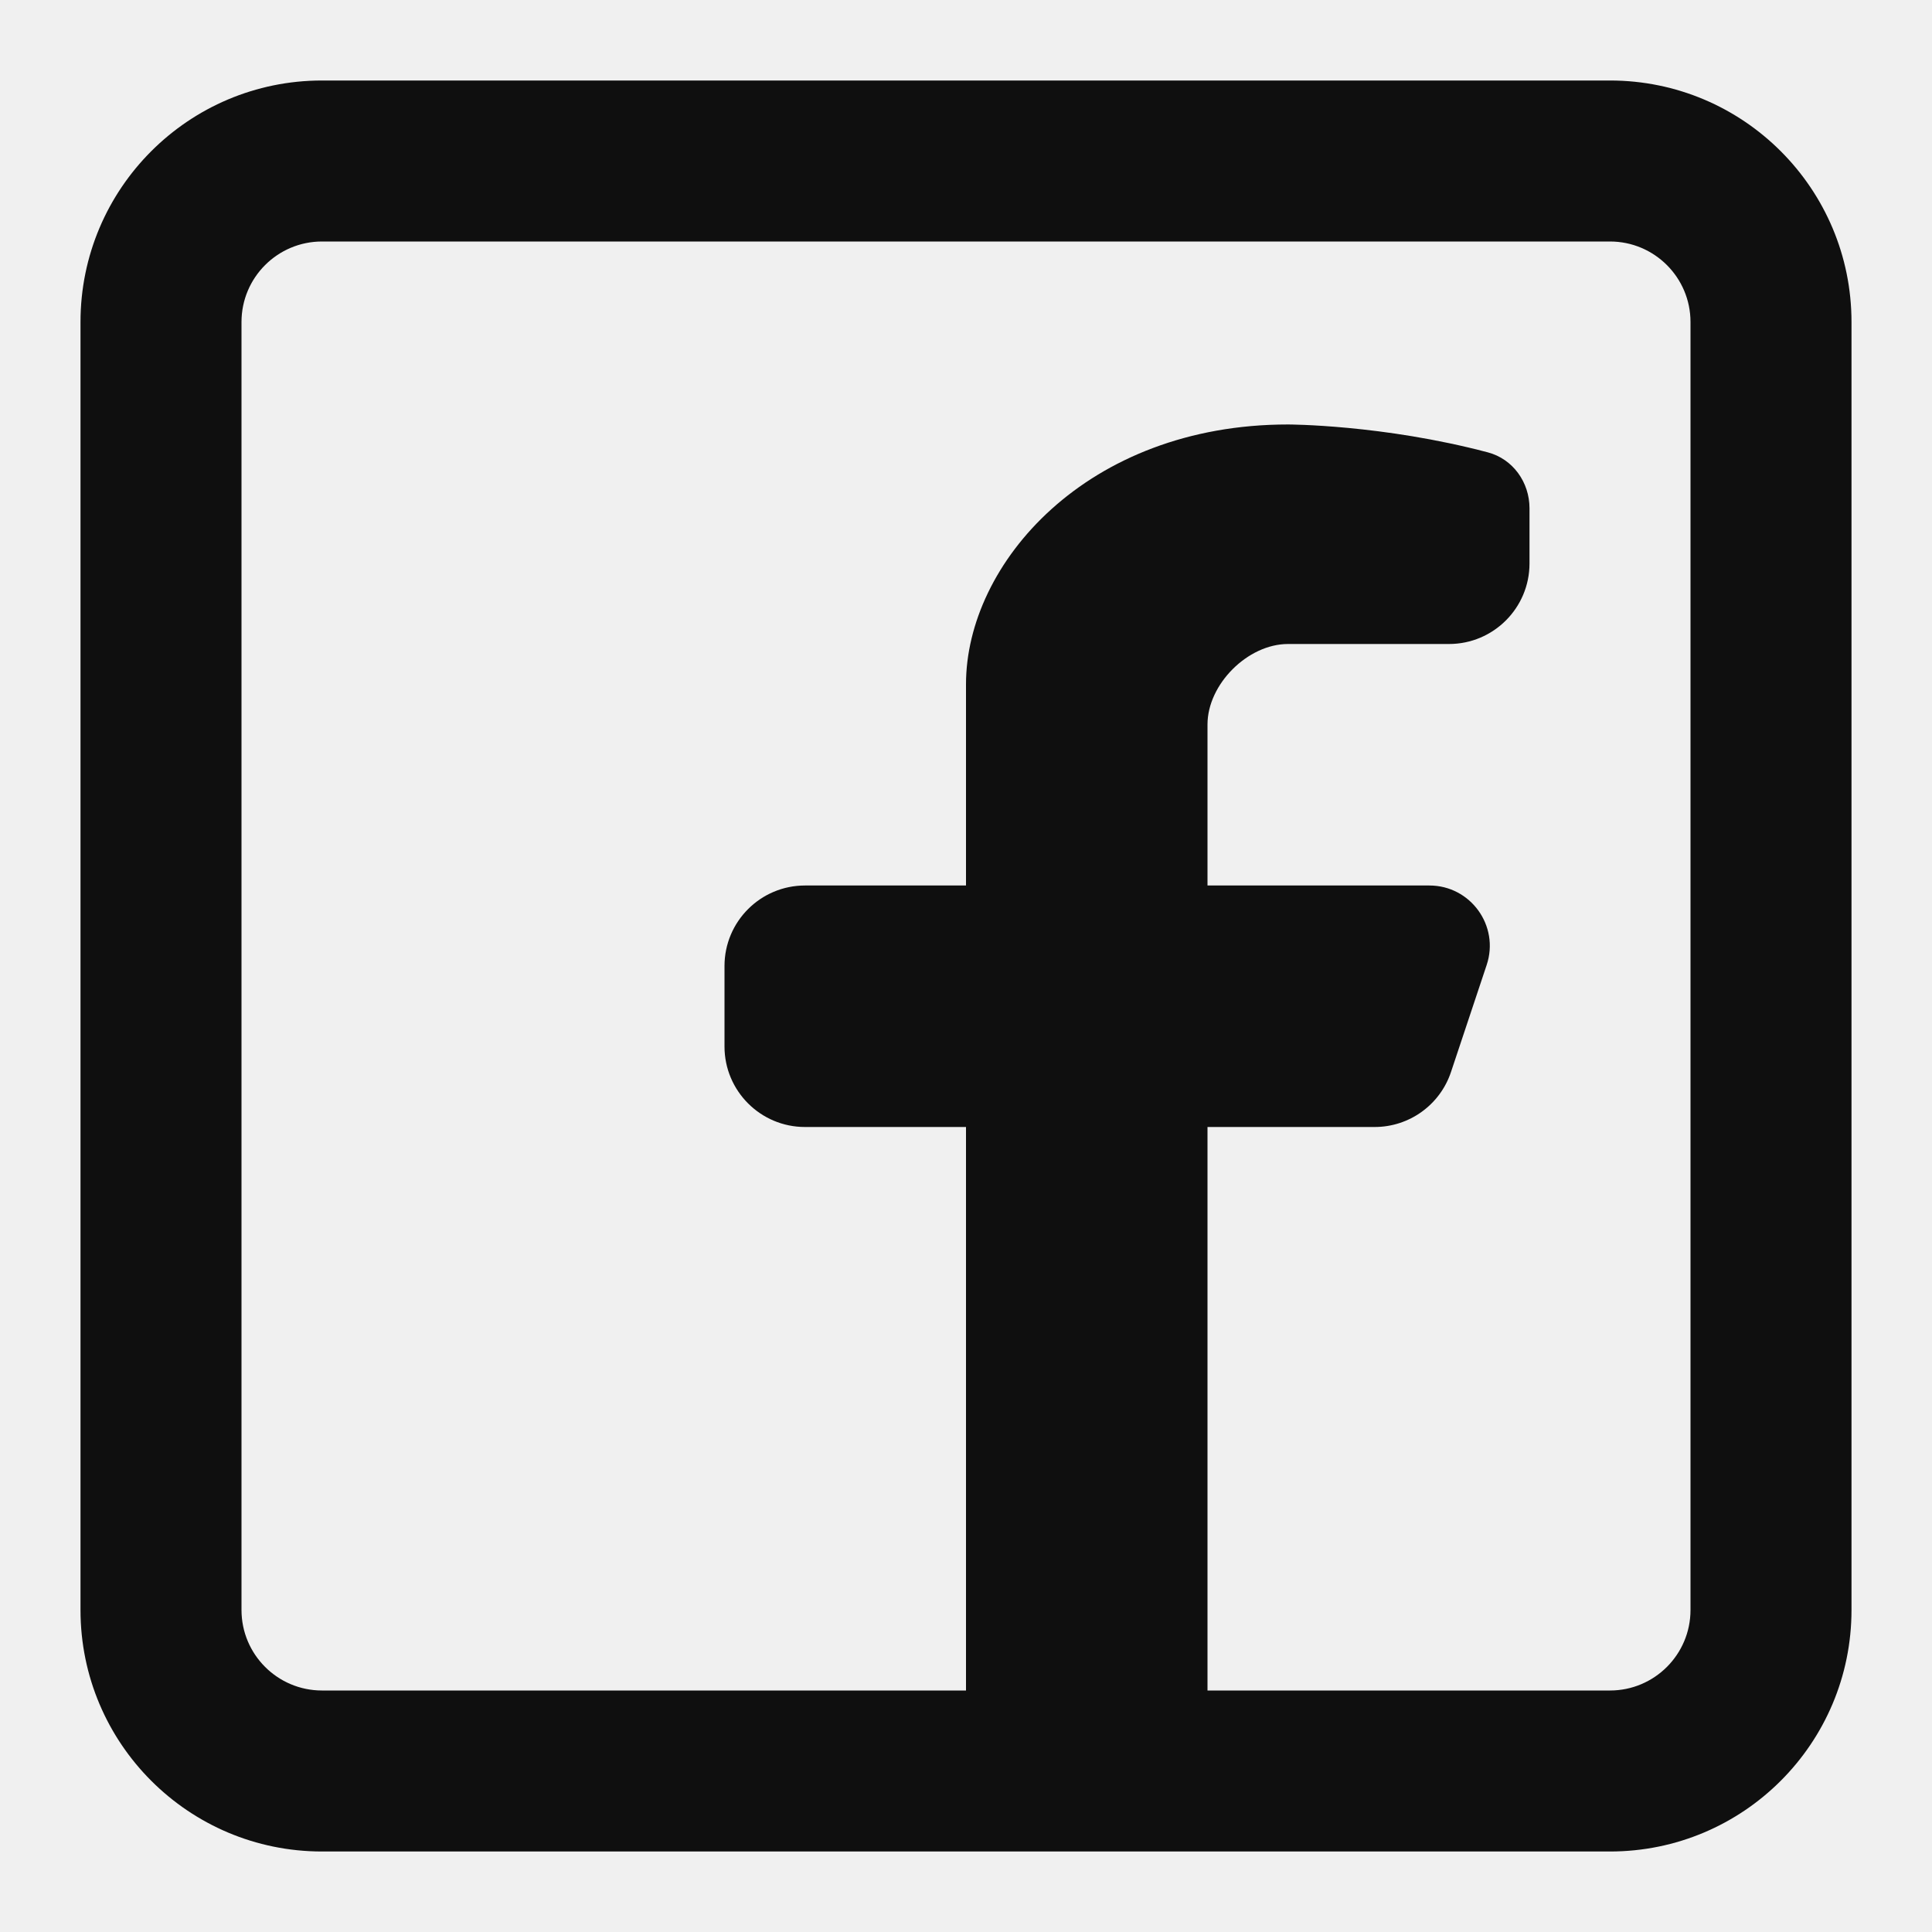
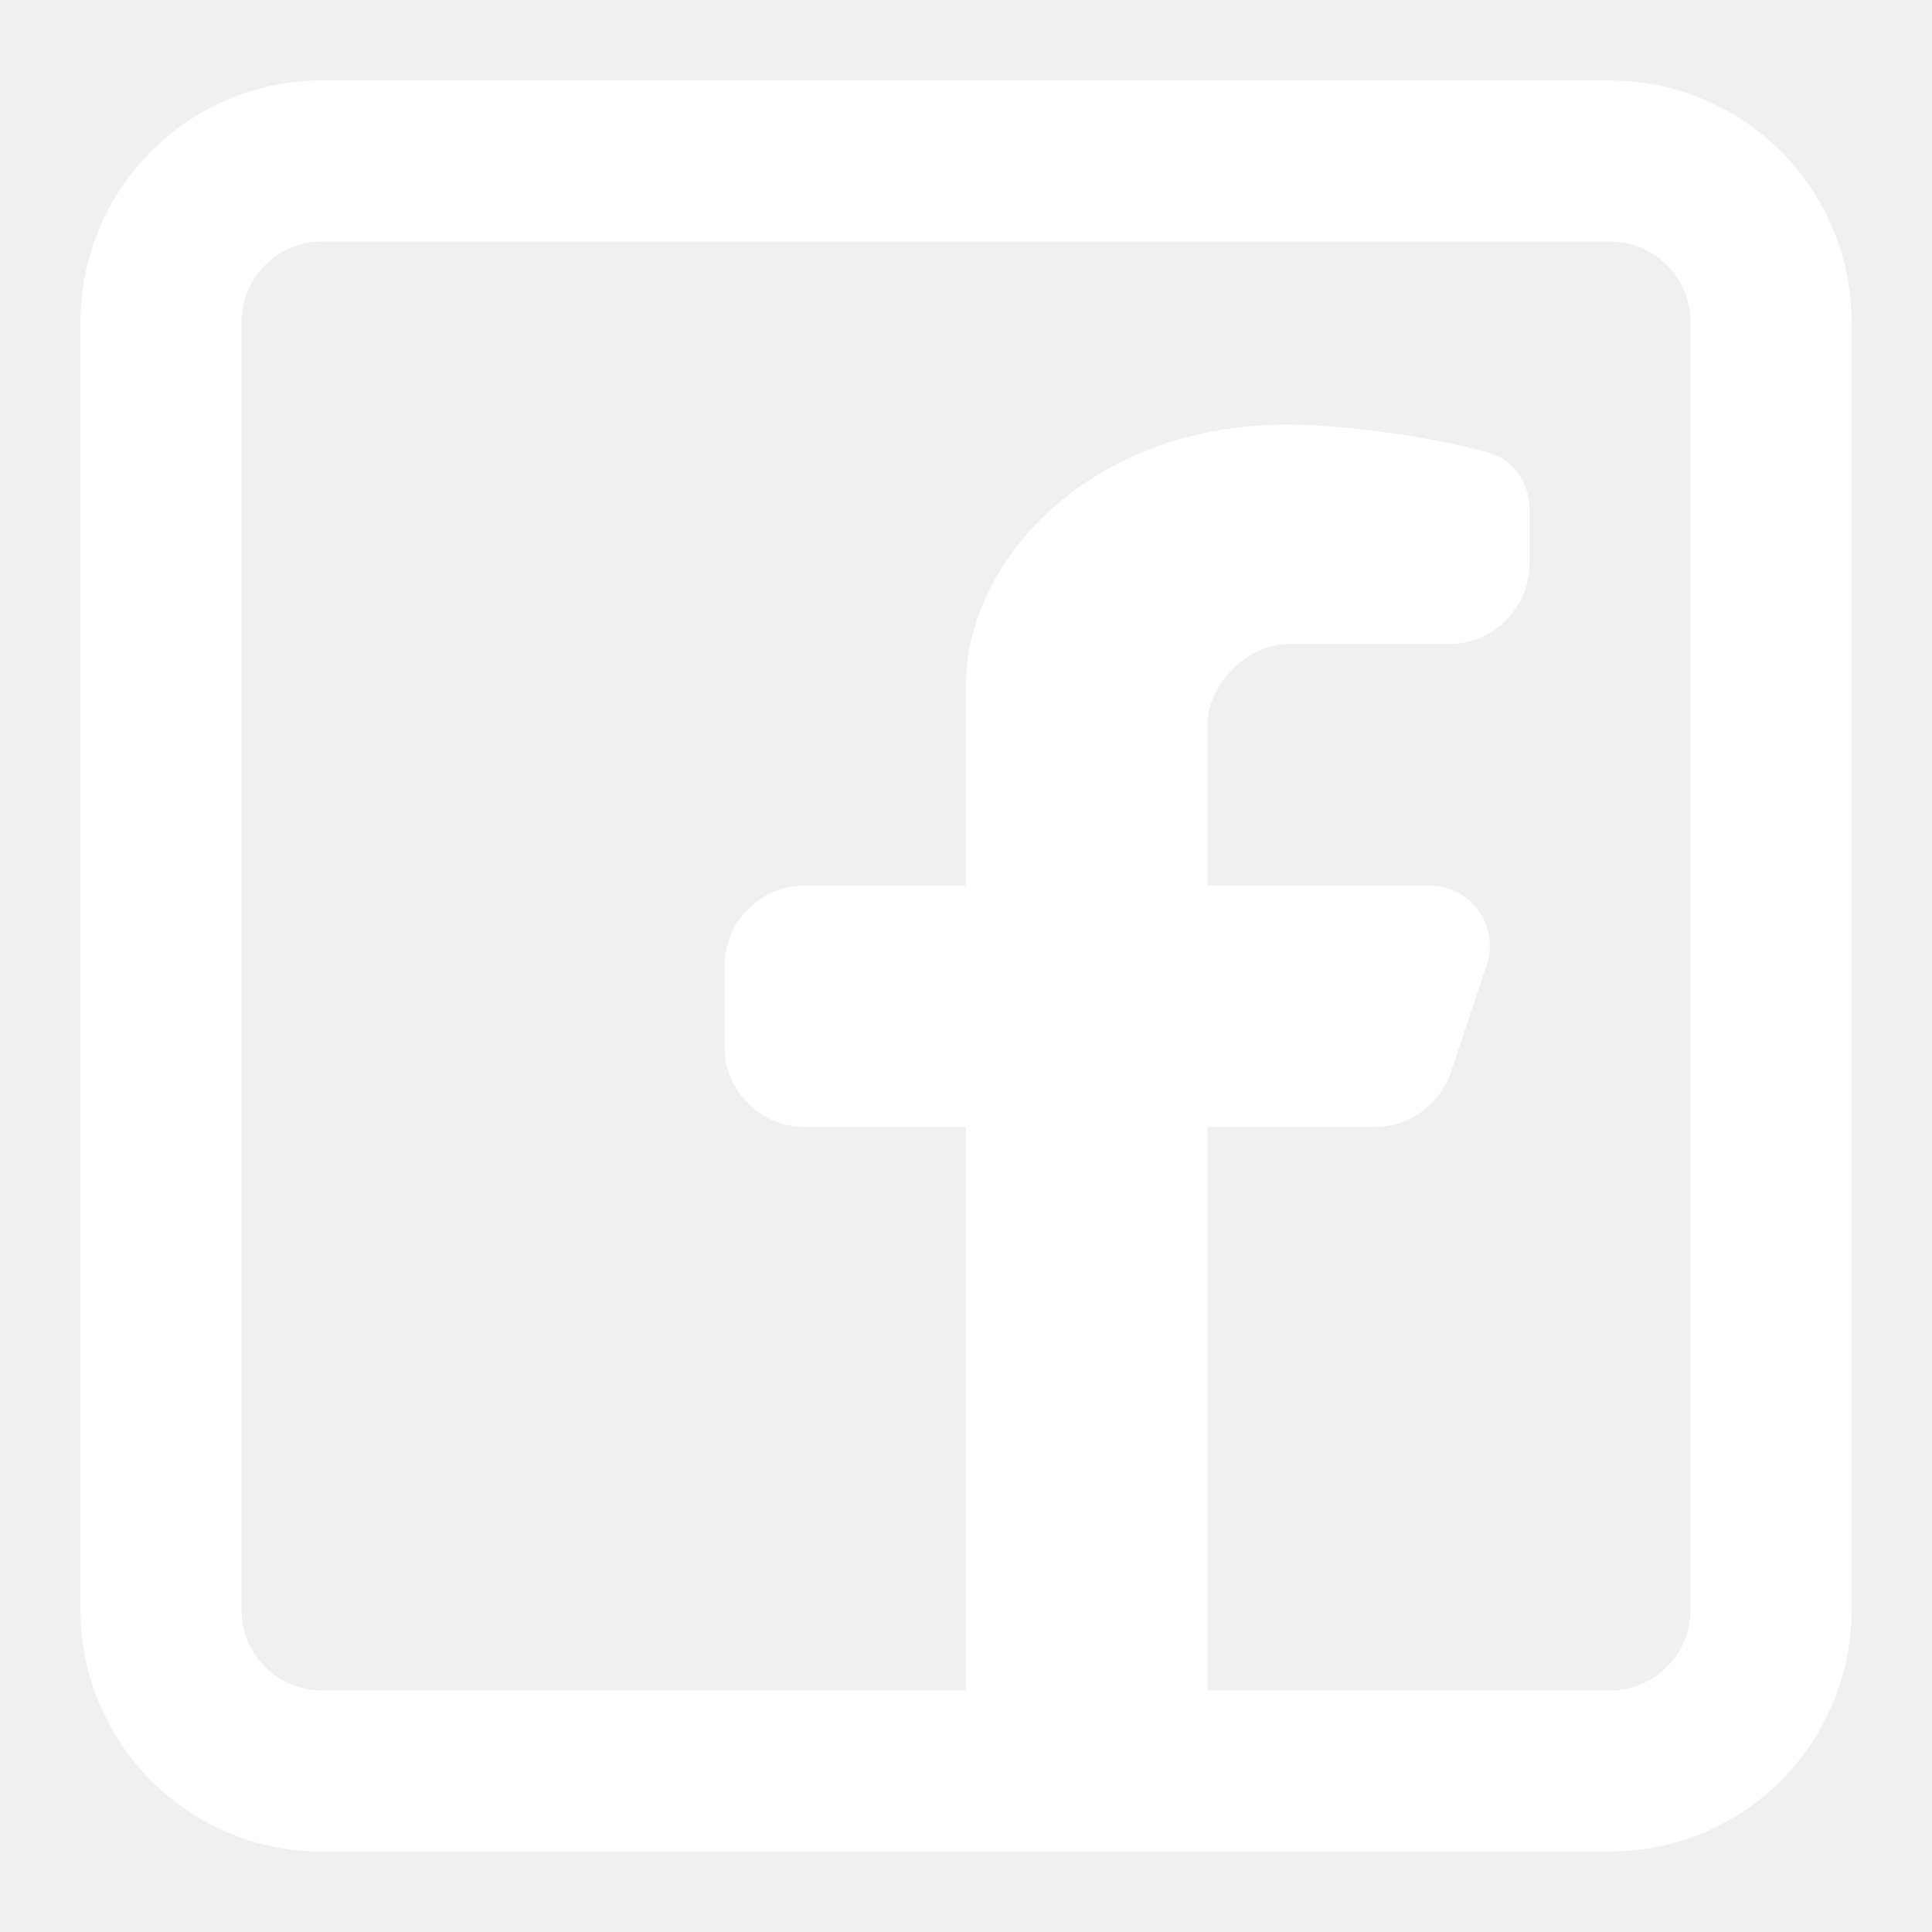
- <svg xmlns="http://www.w3.org/2000/svg" width="800px" height="800px" viewBox="0 0 24 24" fill="none">
-   <path fill-rule="evenodd" clip-rule="evenodd" d="M20 1C21.657 1 23 2.343 23 4V20C23 21.657 21.657 23 20 23H4C2.343 23 1 21.657 1 20V4C1 2.343 2.343 1 4 1H20ZM20 3C20.552 3 21 3.448 21 4V20C21 20.552 20.552 21 20 21H15V14H17.076C17.507 14 17.889 13.725 18.025 13.316L18.468 11.987C18.63 11.501 18.268 11 17.756 11H15V9C15 8.5 15.5 8 16 8H18C18.552 8 19 7.552 19 7V6.314C19 5.991 18.794 5.701 18.481 5.619C17.171 5.273 16 5.273 16 5.273C13.5 5.273 12 7 12 8.5V11H10C9.448 11 9 11.448 9 12V13C9 13.552 9.448 14 10 14H12V21H4C3.448 21 3 20.552 3 20V4C3 3.448 3.448 3 4 3H20Z" fill="#0F0F0F" />
+ <svg xmlns="http://www.w3.org/2000/svg" version="1.1" width="800px" height="800px" viewBox="0,0,256,256">
+   <g fill="#ffffff" fill-rule="evenodd" stroke="none" stroke-width="1" stroke-linecap="butt" stroke-linejoin="miter" stroke-miterlimit="10" stroke-dasharray="" stroke-dashoffset="0" font-family="none" font-weight="none" font-size="none" text-anchor="none" style="mix-blend-mode: normal">
+     <g transform="translate(-0.00004,-0.00004)">
+       <g>
+         <g transform="scale(10.66667,10.66667)">
+           <path d="M20,1c1.657,0 3,1.343 3,3v16c0,1.657 -1.343,3 -3,3h-16c-1.657,0 -3,-1.343 -3,-3v-16c0,-1.657 1.343,-3 3,-3zM20,3c0.552,0 1,0.448 1,1v16c0,0.552 -0.448,1 -1,1h-5v-7h2.076c0.43,0 0.812,-0.275 0.949,-0.684l0.443,-1.329c0.162,-0.486 -0.2,-0.987 -0.712,-0.987h-2.756v-2c0,-0.5 0.5,-1 1,-1h2c0.552,0 1,-0.448 1,-1v-0.686c0,-0.323 -0.206,-0.613 -0.519,-0.695c-1.311,-0.346 -2.481,-0.346 -2.481,-0.346c-2.5,0 -4,1.727 -4,3.227v2.5h-2c-0.552,0 -1,0.448 -1,1v1c0,0.552 0.448,1 1,1h2v7h-8c-0.552,0 -1,-0.448 -1,-1v-16c0,-0.552 0.448,-1 1,-1z" />
+         </g>
+       </g>
+     </g>
+   </g>
</svg>
